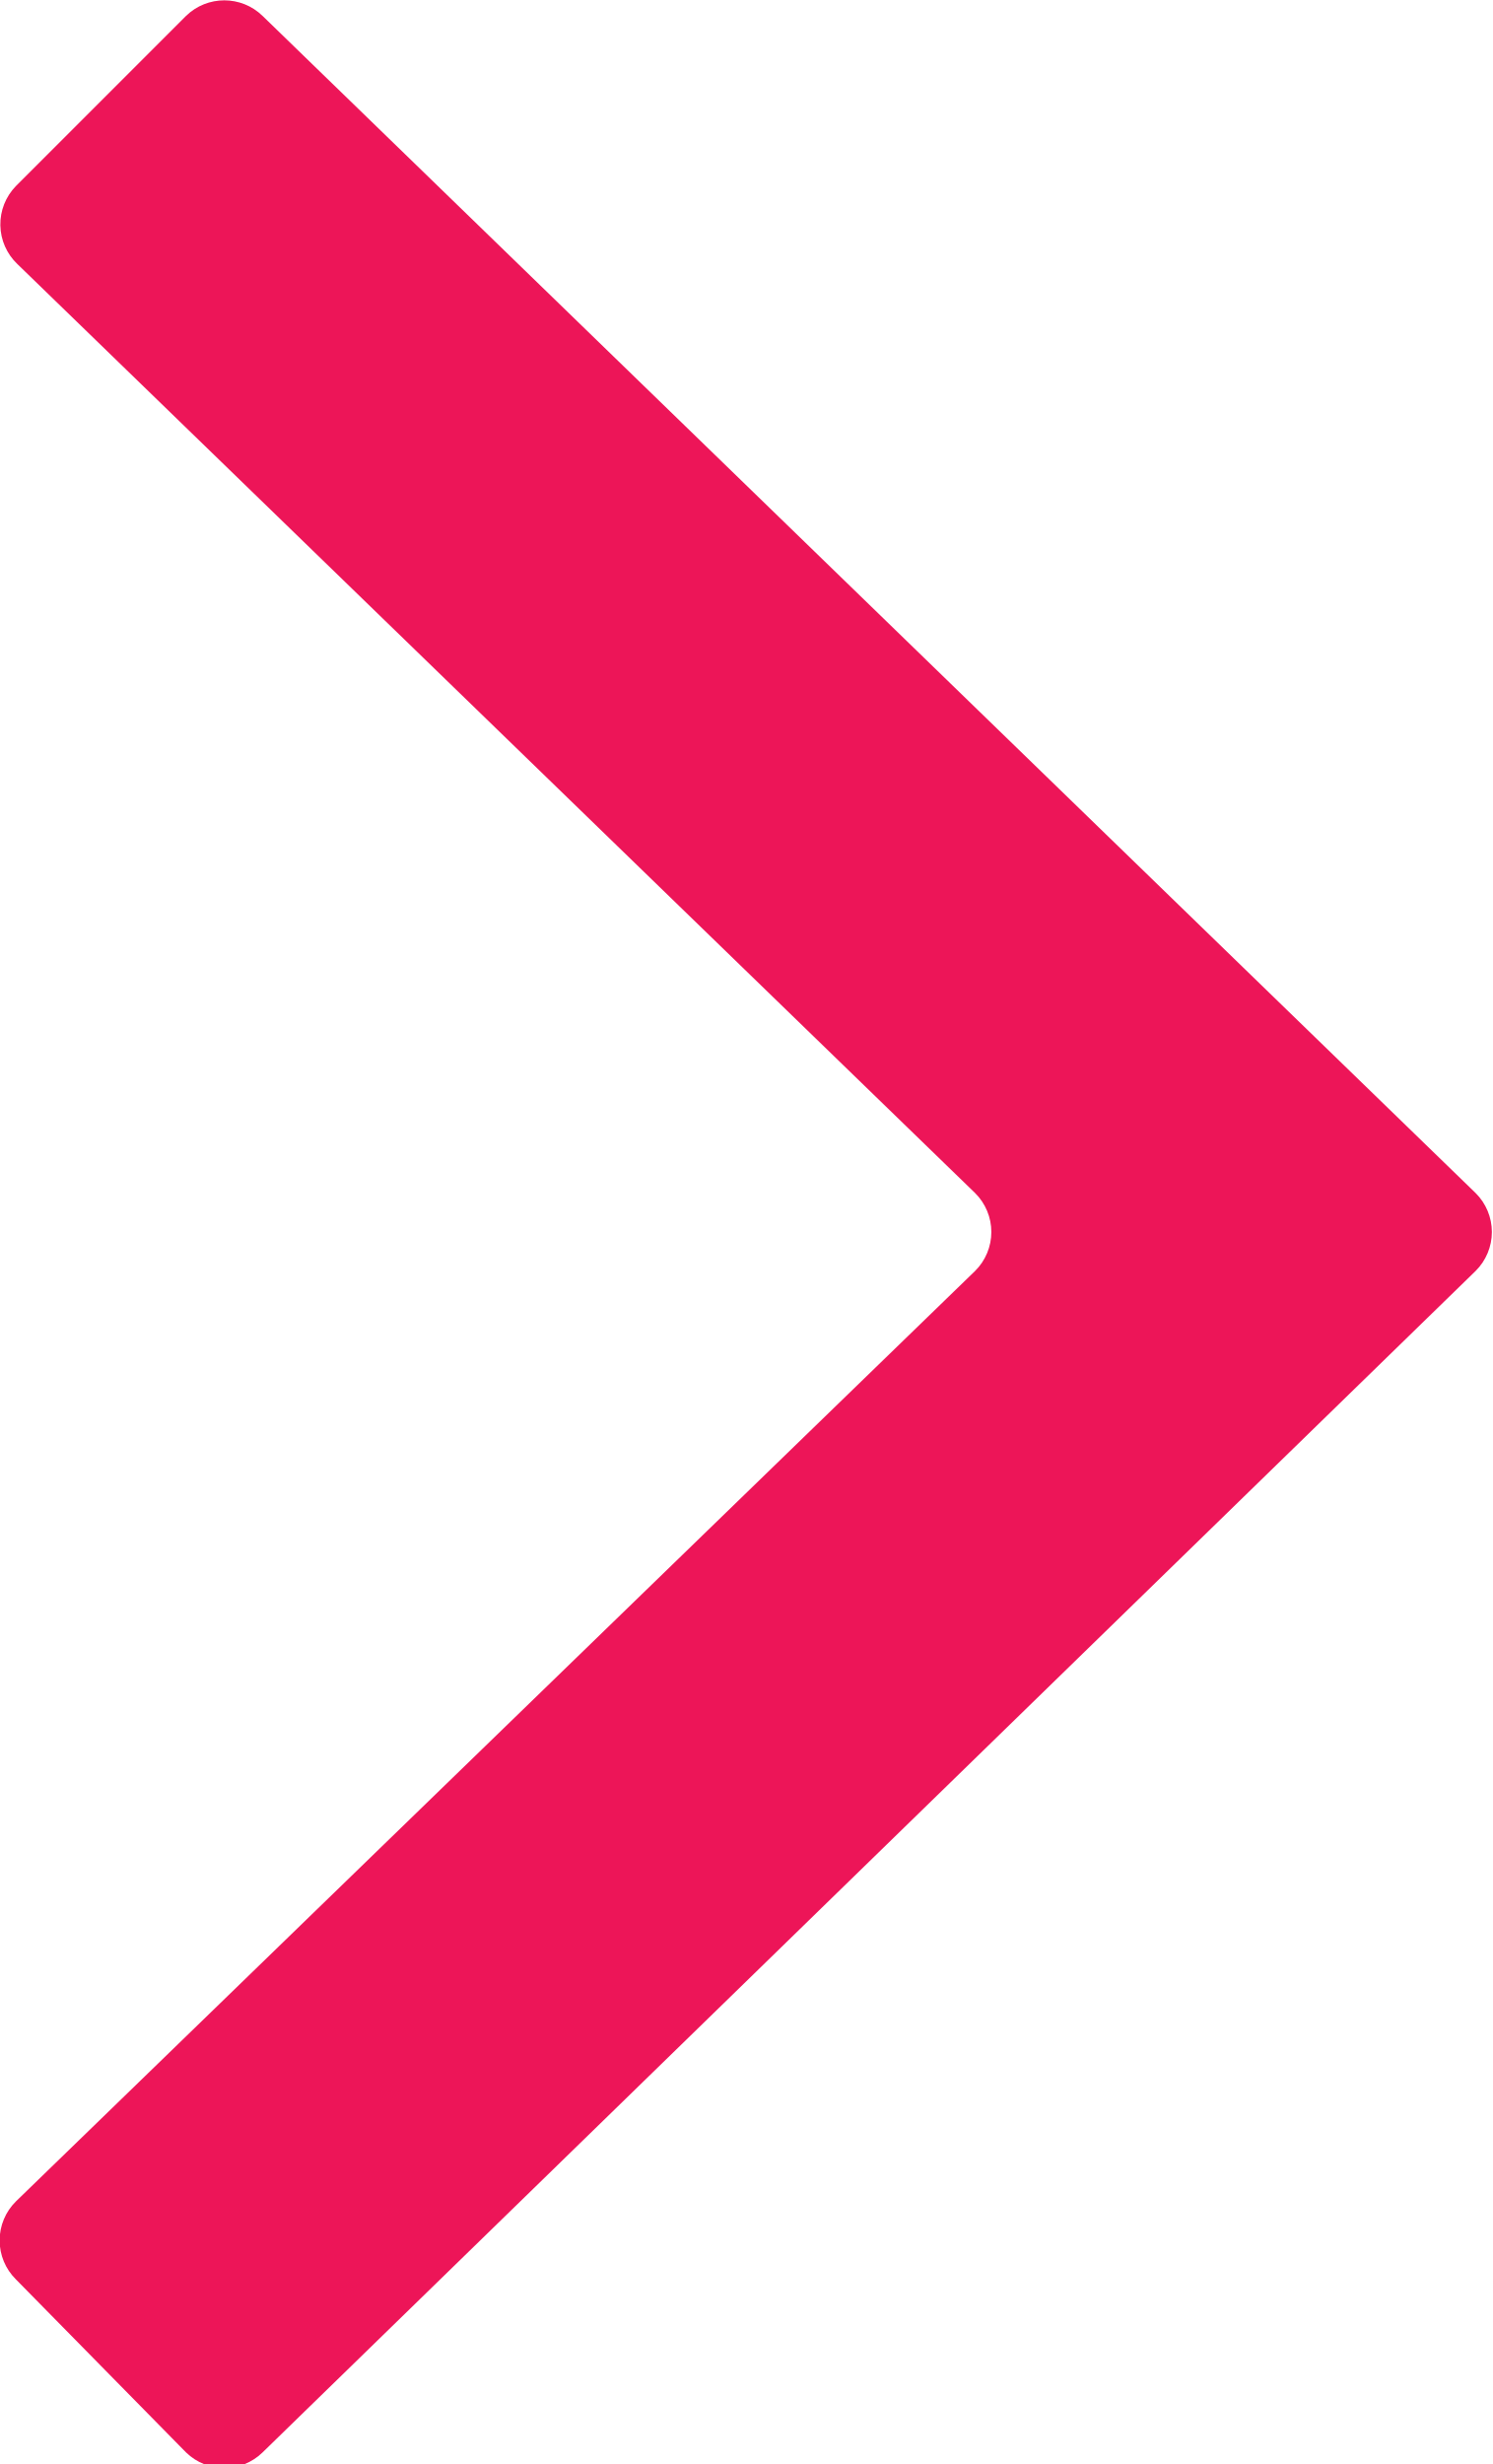
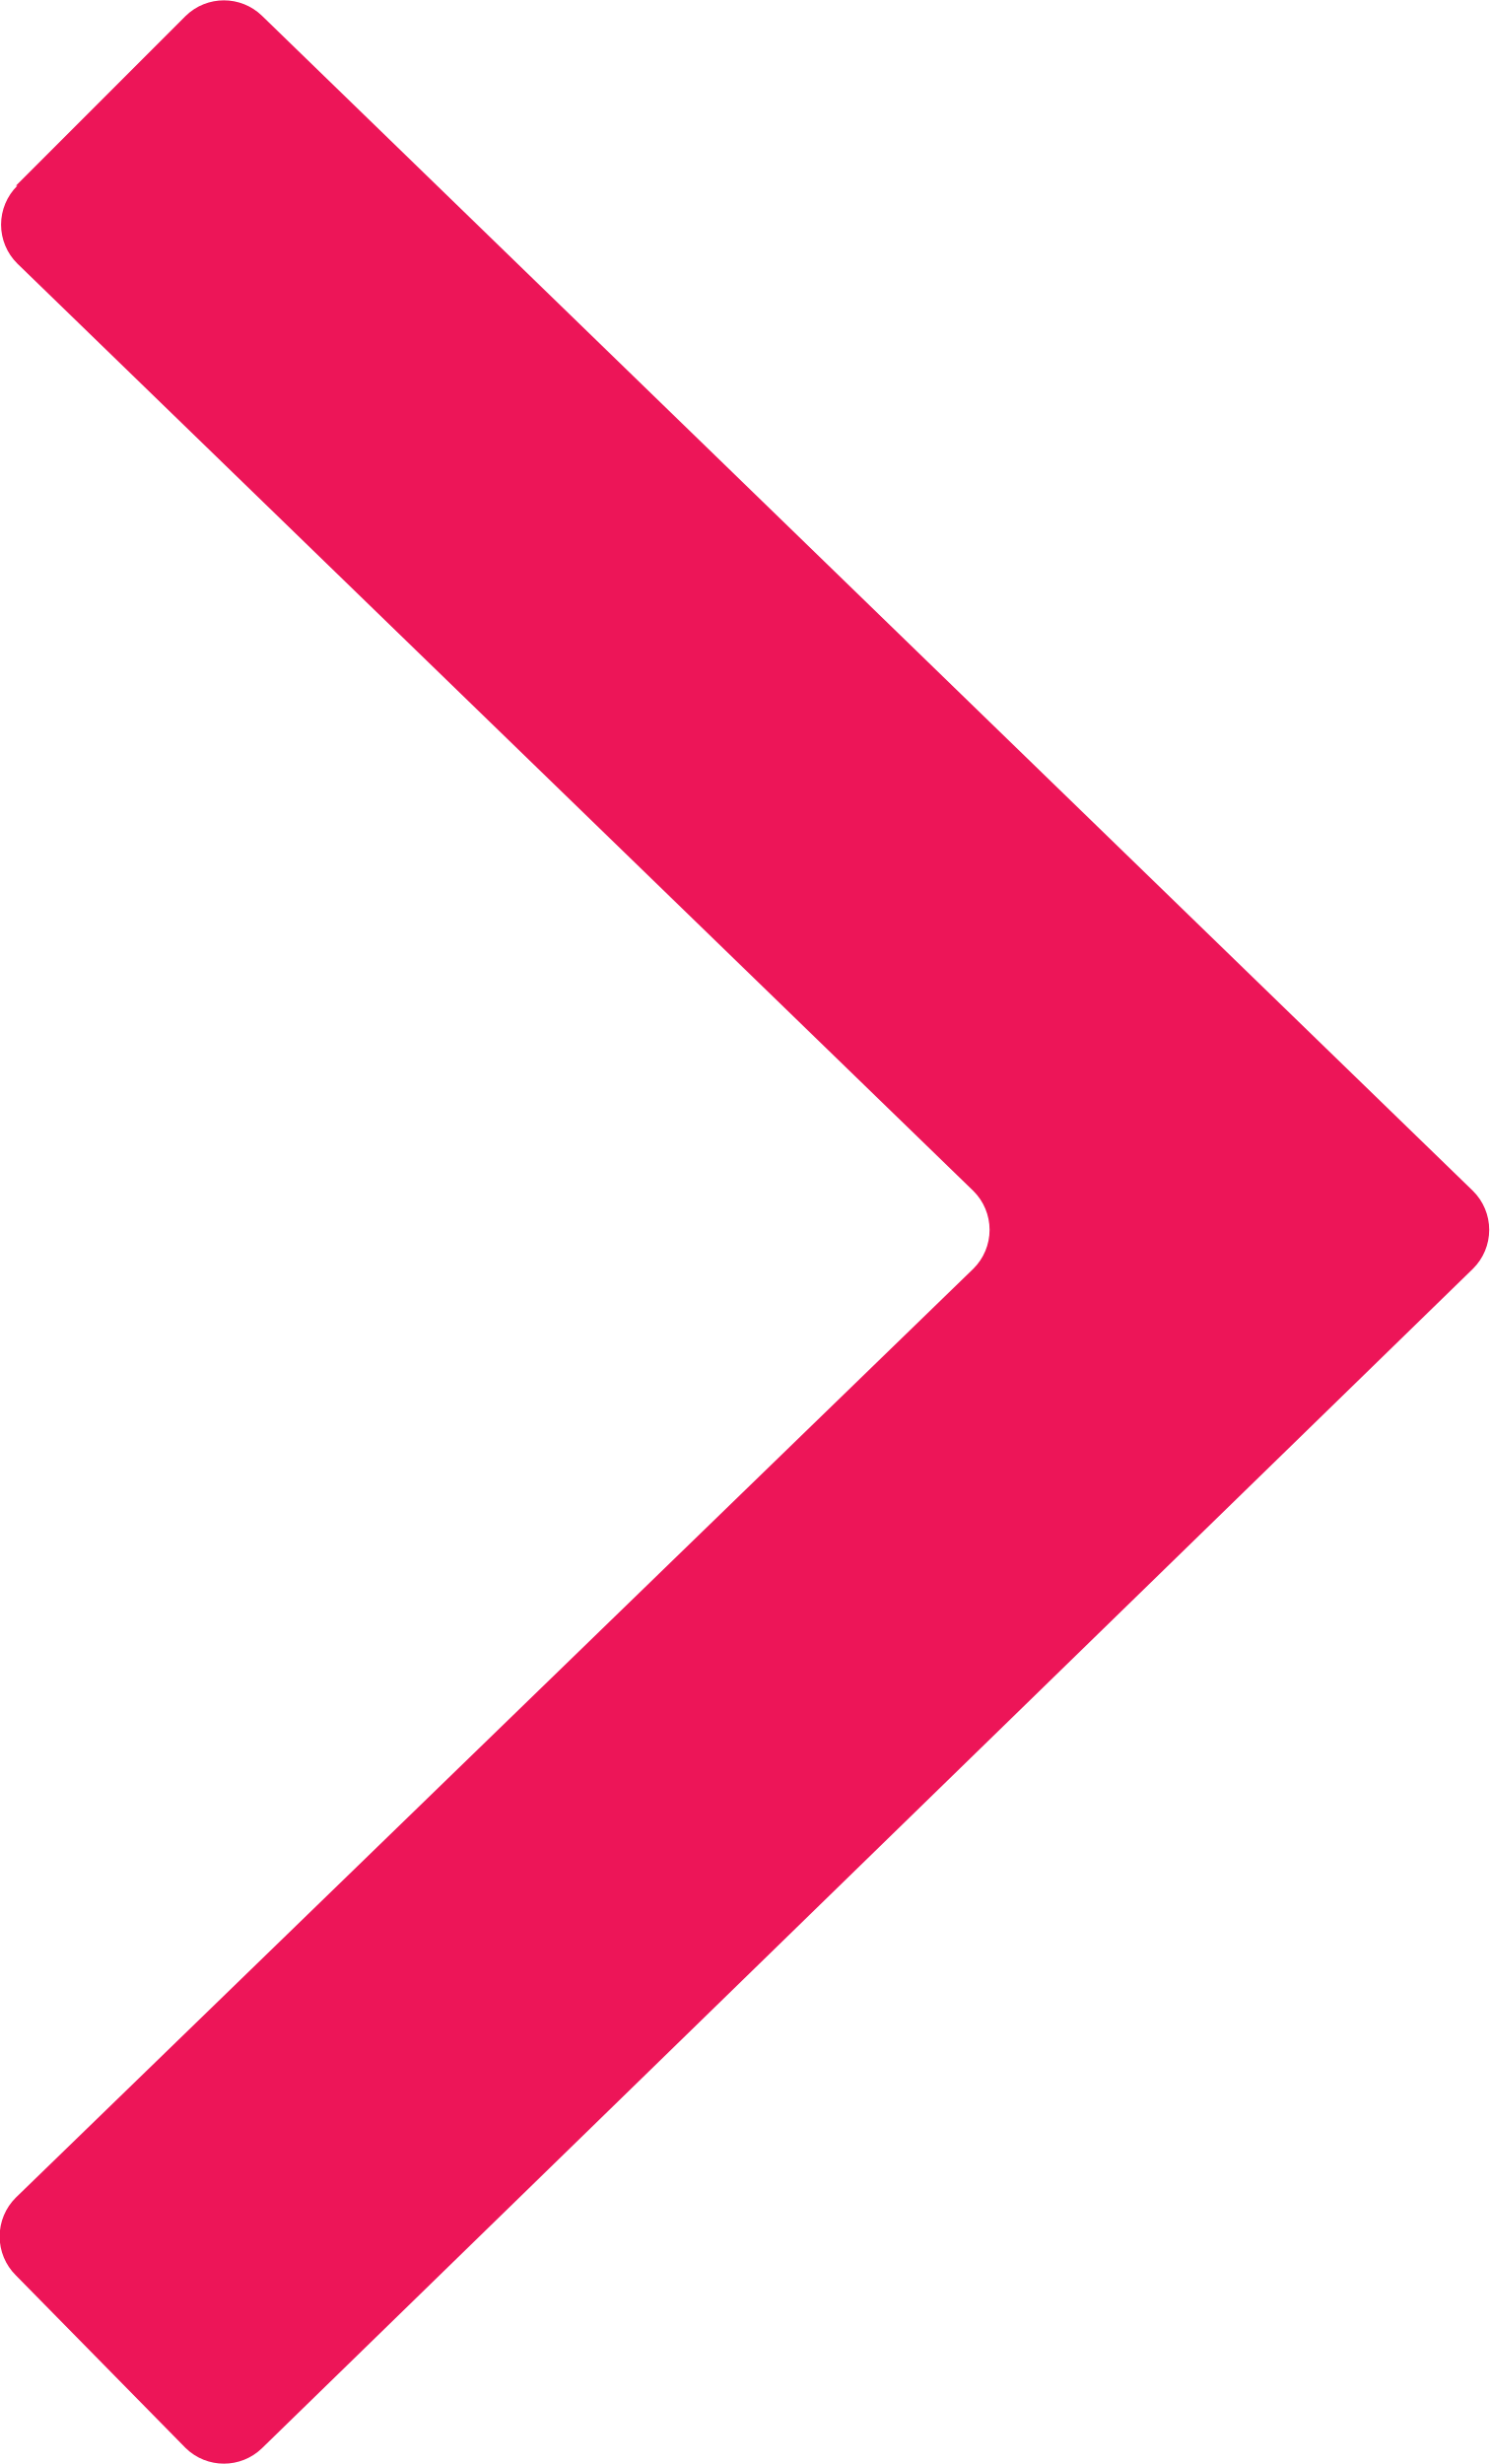
- <svg xmlns="http://www.w3.org/2000/svg" viewBox="0 0 10.35 17.08">
-   <defs>
-     <style>
-       .cls-1 {
-         fill: #ed1558;
-       }
-     </style>
-   </defs>
-   <g id="Layer_2" data-name="Layer 2">
-     <g id="Layer_2-2" data-name="Layer 2">
-       <path class="cls-1" d="M.11,1.29,1.29.11a.38.38,0,0,1,.53,0l8.41,8.16a.38.38,0,0,1,0,.54L1.82,17a.38.38,0,0,1-.53,0L.11,15.8a.38.38,0,0,1,0-.54L6.76,8.81a.38.38,0,0,0,0-.54L.12,1.83A.38.38,0,0,1,.11,1.29Z" />
+ <svg xmlns="http://www.w3.org/2000/svg" id="c43df608-f83b-4ea5-b7b6-b935ebe84ae8" data-name="Layer 1" viewBox="0 0 10.35 17.11">
+   <g id="5927e80c-01fc-49df-afa9-cb9f92b3739a" data-name="Layer 2">
+     <g id="d3a8d5ec-6cef-40a5-94d0-8f66a7e3a48d" data-name="Layer 2-2">
+       <path d="M.11,1.29,1.29.11a.38.38,0,0,1,.53,0l8.41,8.16a.38.38,0,0,1,0,.54h0L1.82,17a.38.38,0,0,1-.53,0L.11,15.8a.38.38,0,0,1,0-.54h0L6.76,8.81a.38.38,0,0,0,0-.54h0L.12,1.83a.38.38,0,0,1,0-.54Z" transform="translate(0 0)" style="fill: #ed1558" />
    </g>
  </g>
</svg>
